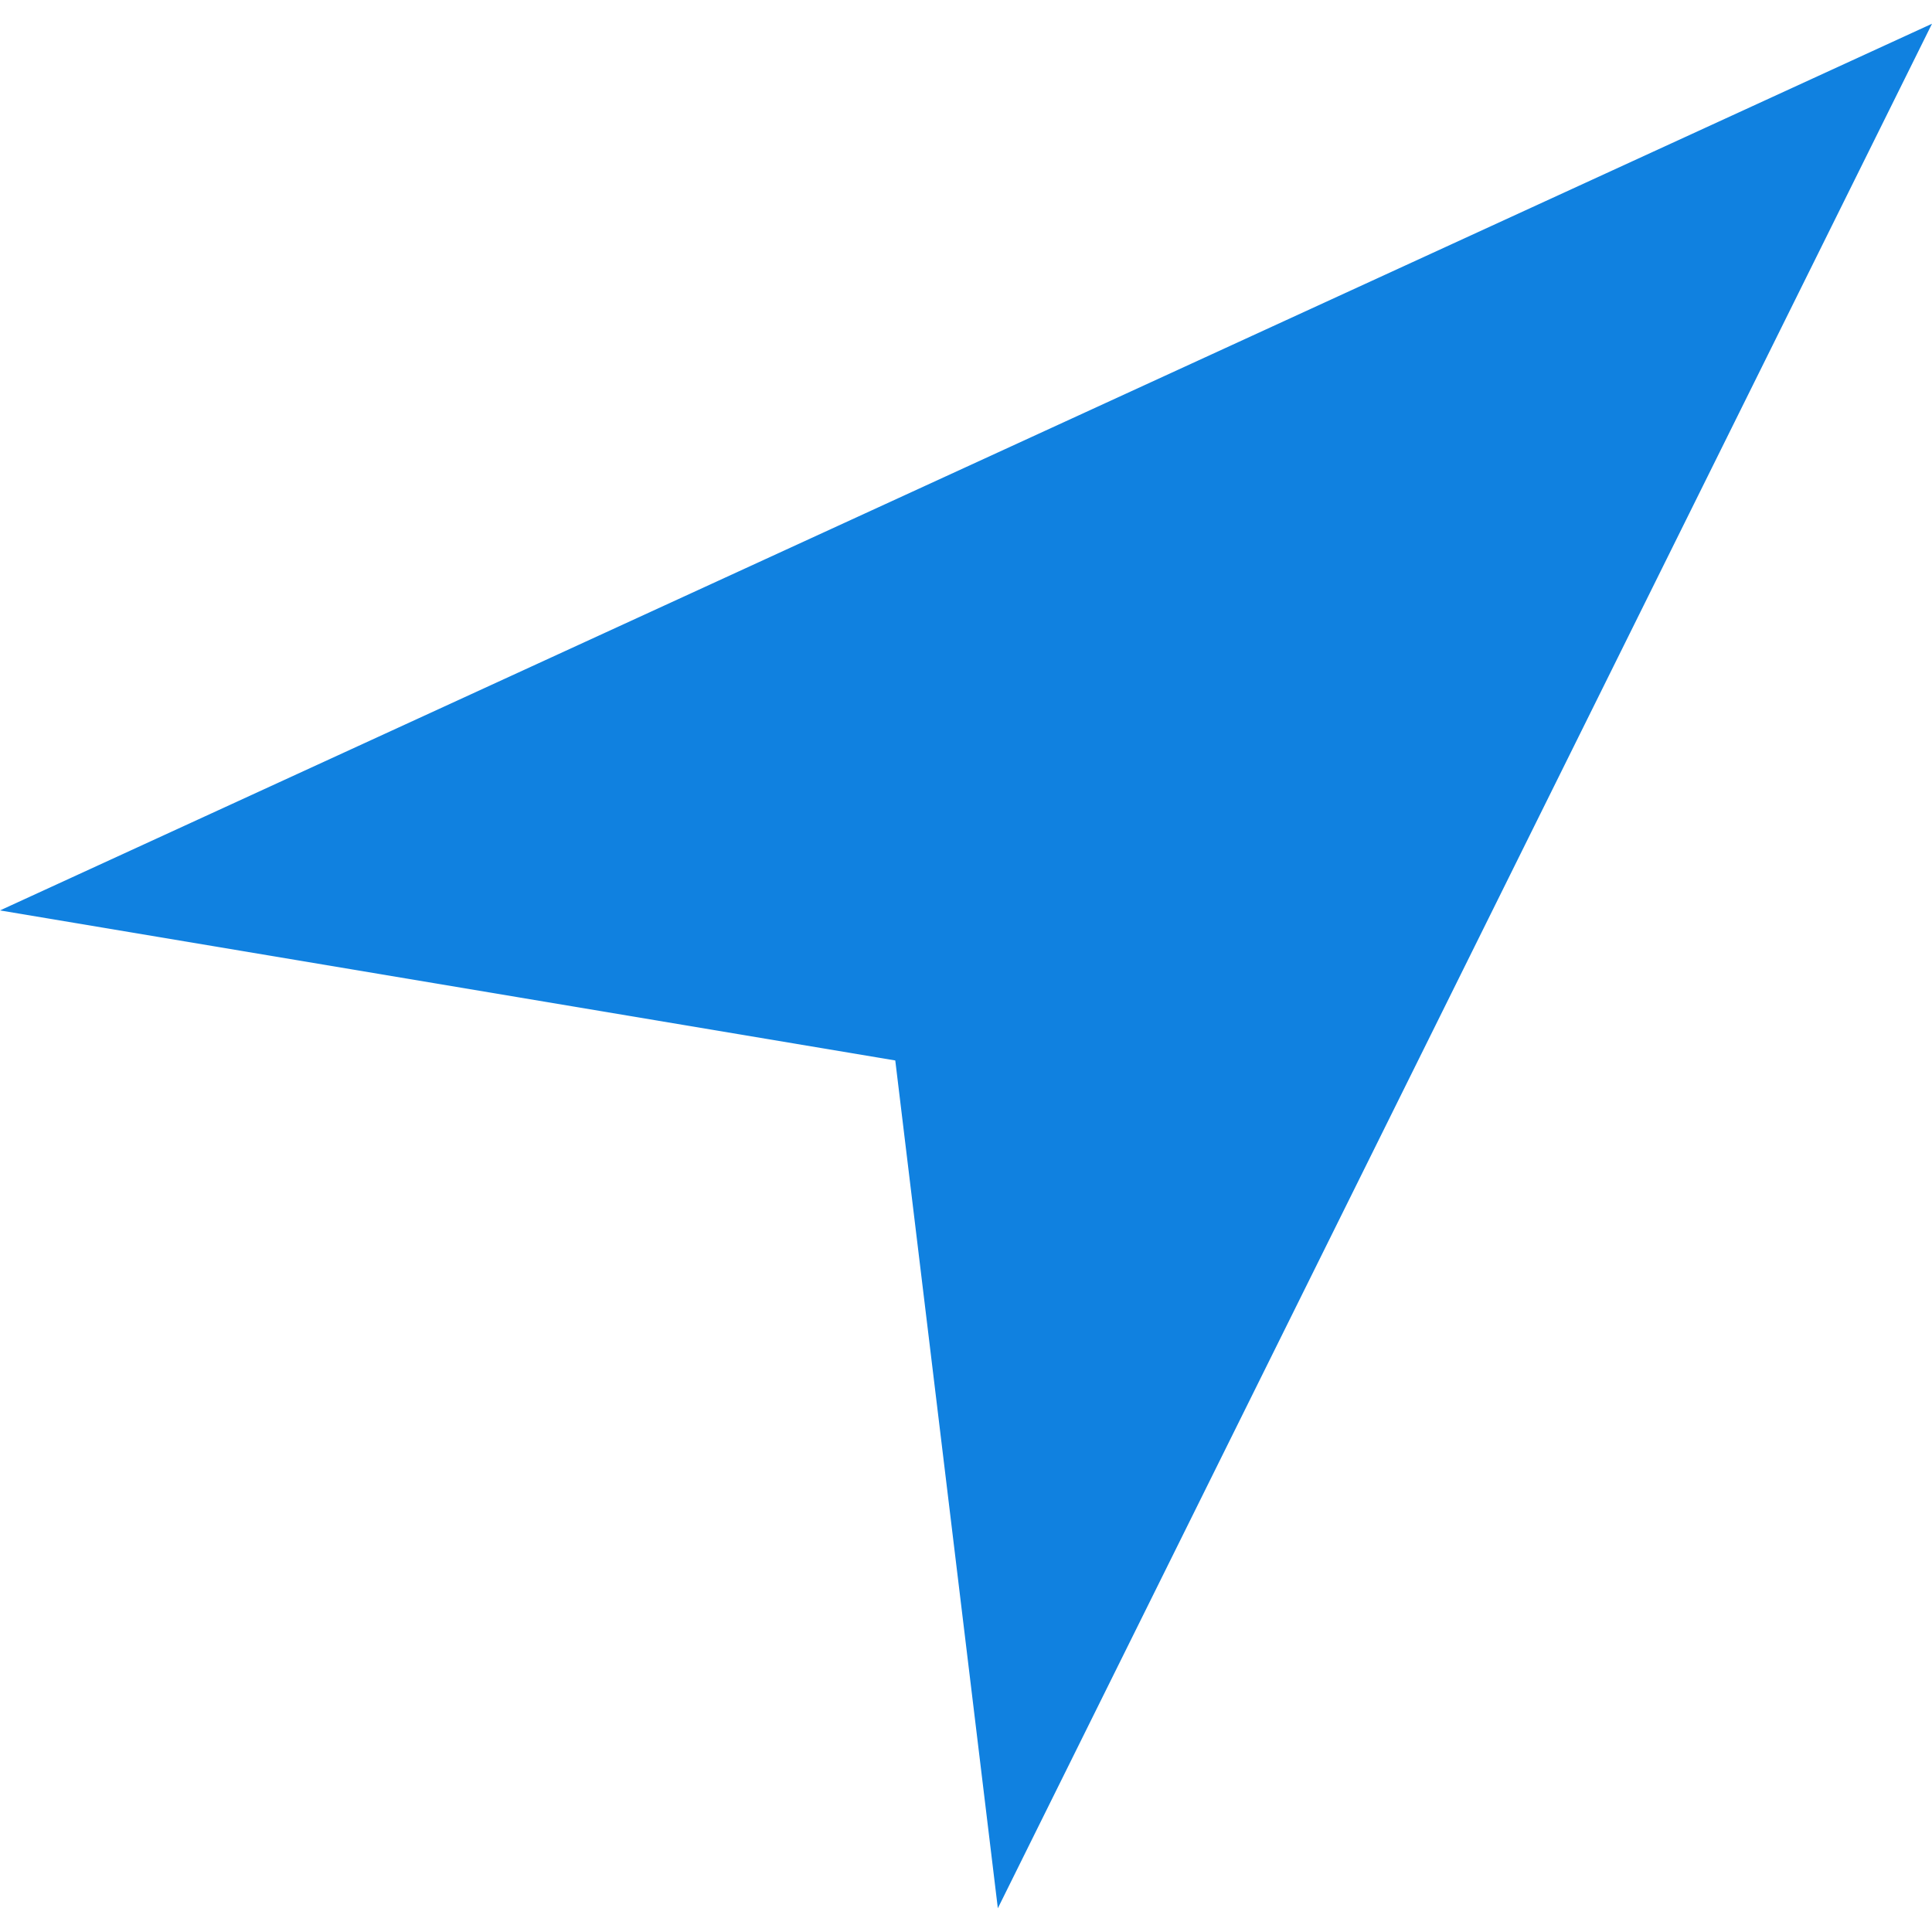
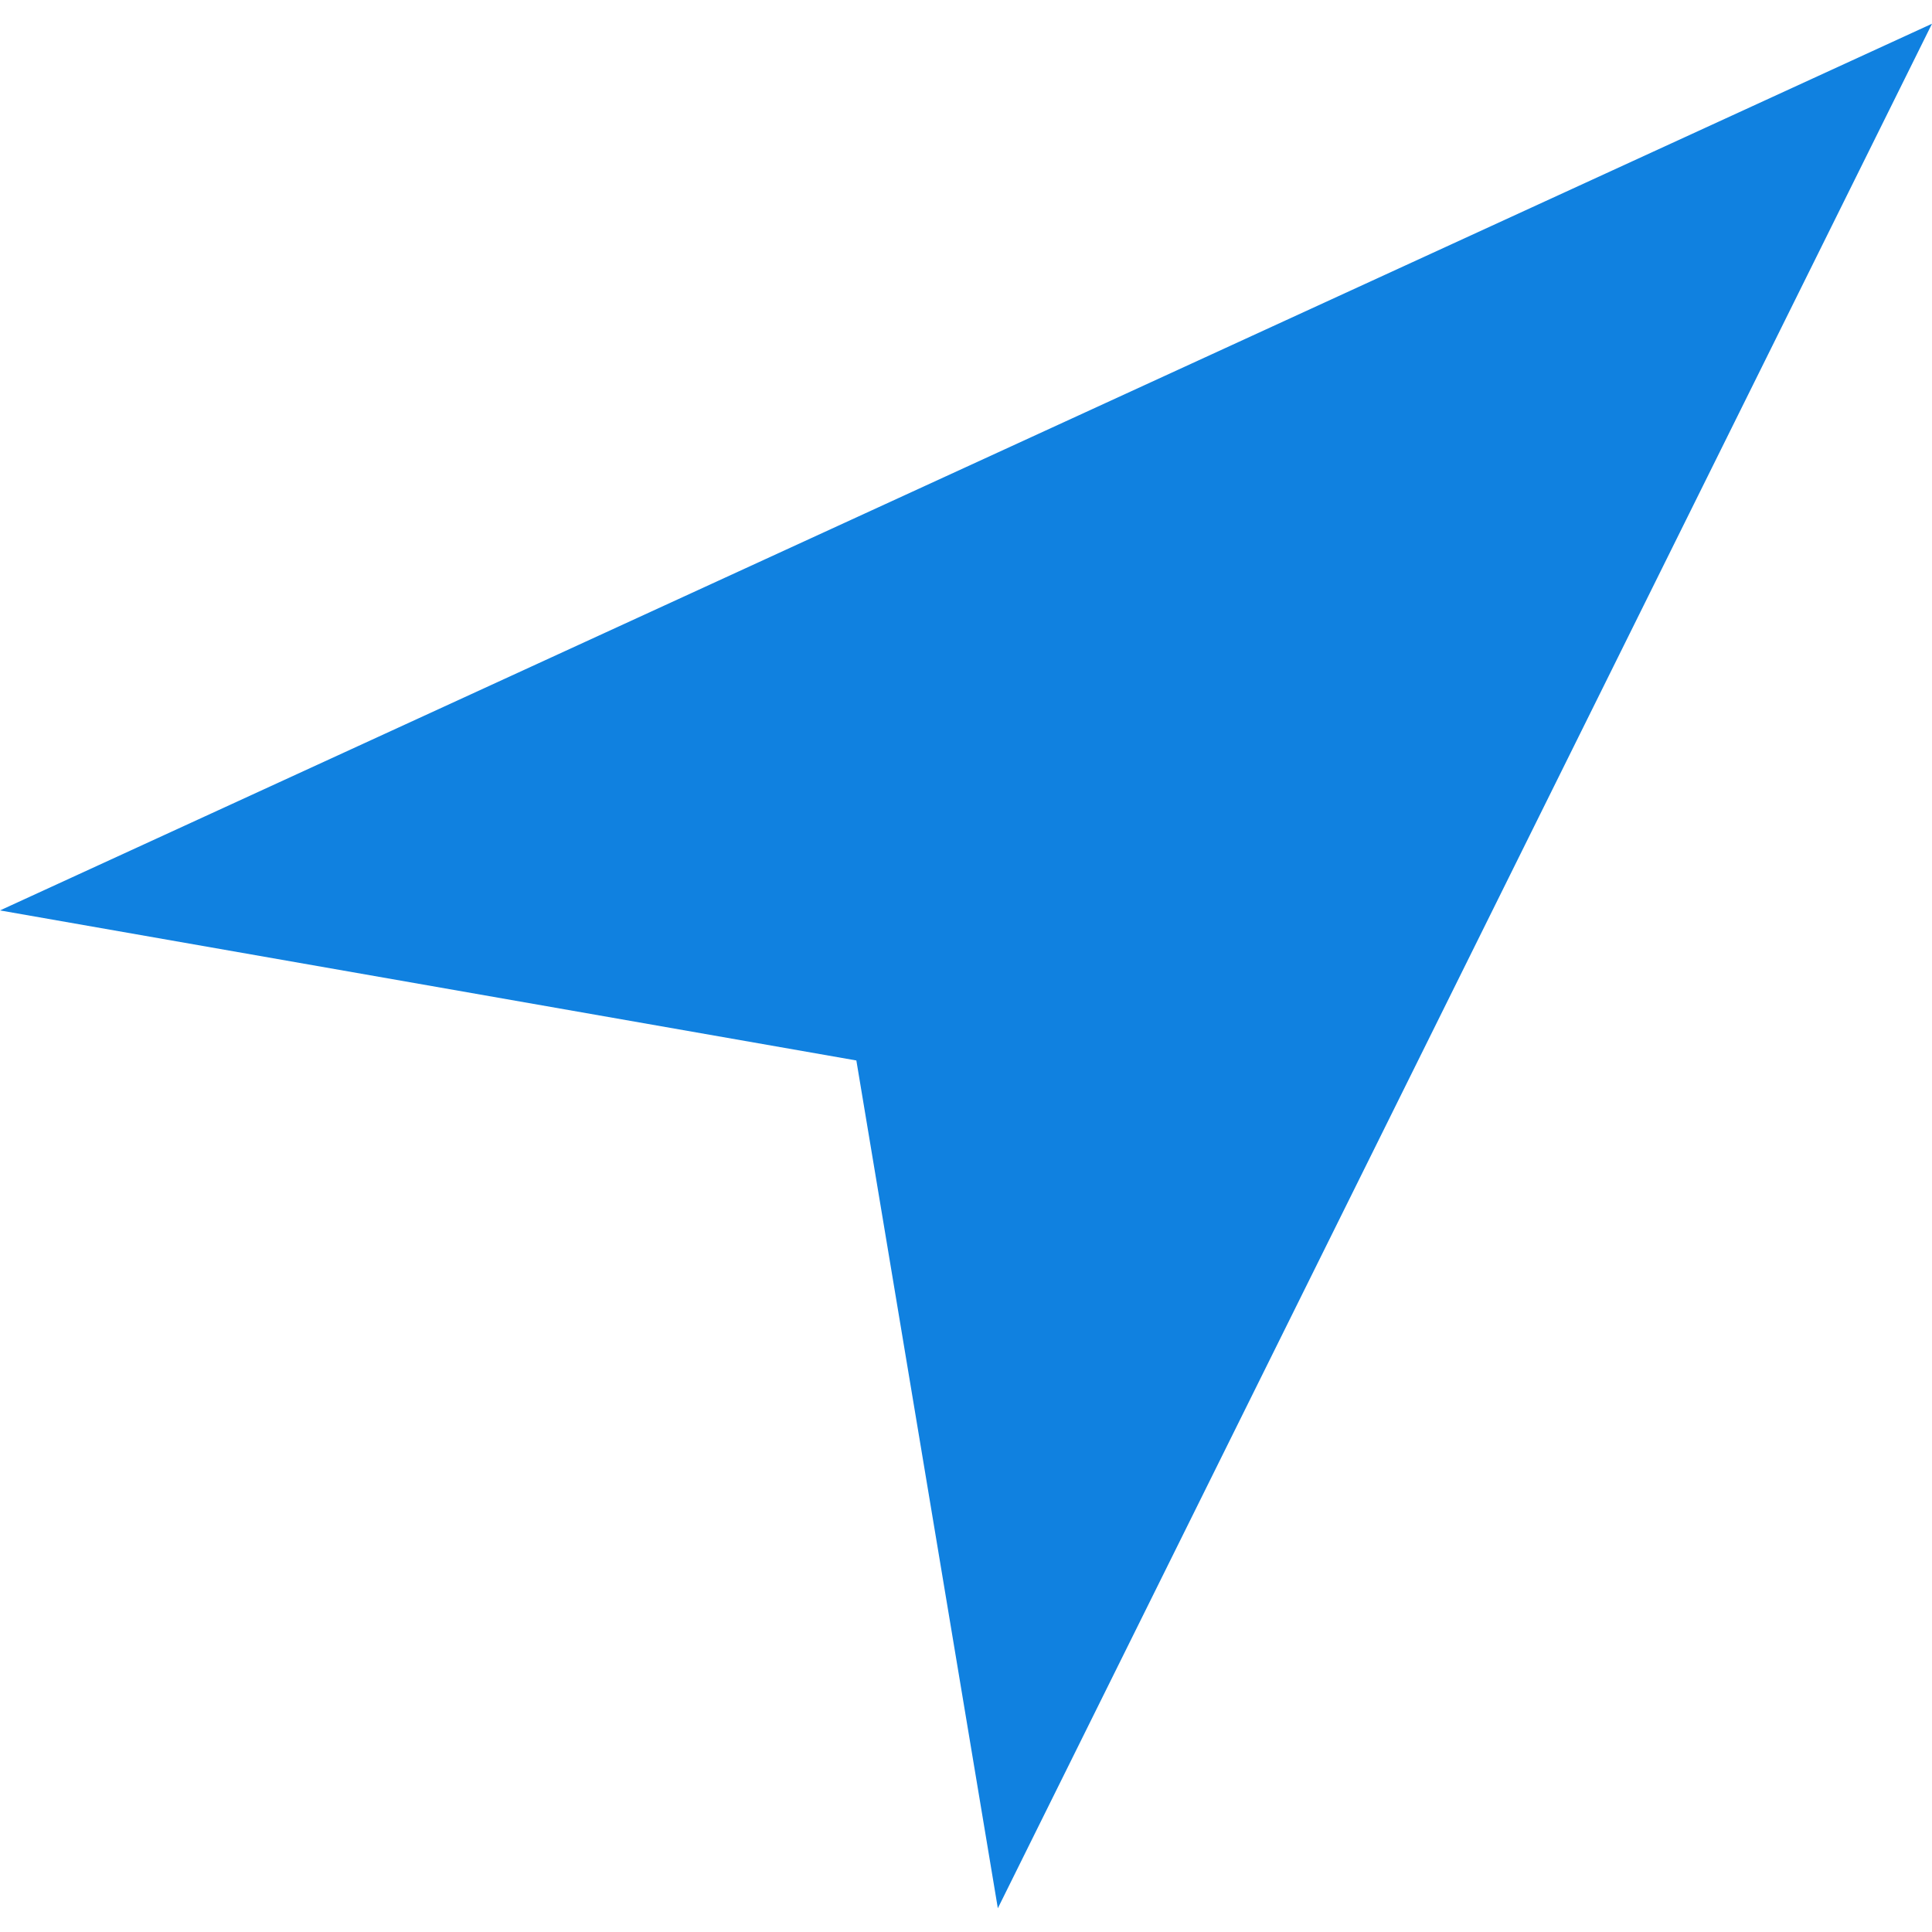
- <svg xmlns="http://www.w3.org/2000/svg" width="20px" height="20px" version="1.1" id="Capa_1" x="0px" y="0px" viewBox="0 0 49.636 49.636" style="enable-background:new 0 0 49.636 49.636;" xml:space="preserve">
-   <polygon style="fill:#1081E0;" points="23.001,27.245 0,23.39 49.636,0.61 25.636,49.026 " />
+ <svg xmlns="http://www.w3.org/2000/svg" width="15px" height="15px" version="1.1" id="Capa_1" x="0px" y="0px" viewBox="0 0 49.636 49.636" style="enable-background:new 0 0 49.636 49.636;" xml:space="preserve">
+   <polygon style="fill:#1081E0;" points="22.001,27.245 0,23.39 49.636,0.61 25.636,49.026 " />
  <g>
</g>
  <g>
</g>
  <g>
</g>
  <g>
</g>
  <g>
</g>
  <g>
</g>
  <g>
</g>
  <g>
</g>
  <g>
</g>
  <g>
</g>
  <g>
</g>
  <g>
</g>
  <g>
</g>
  <g>
</g>
  <g>
</g>
</svg>
